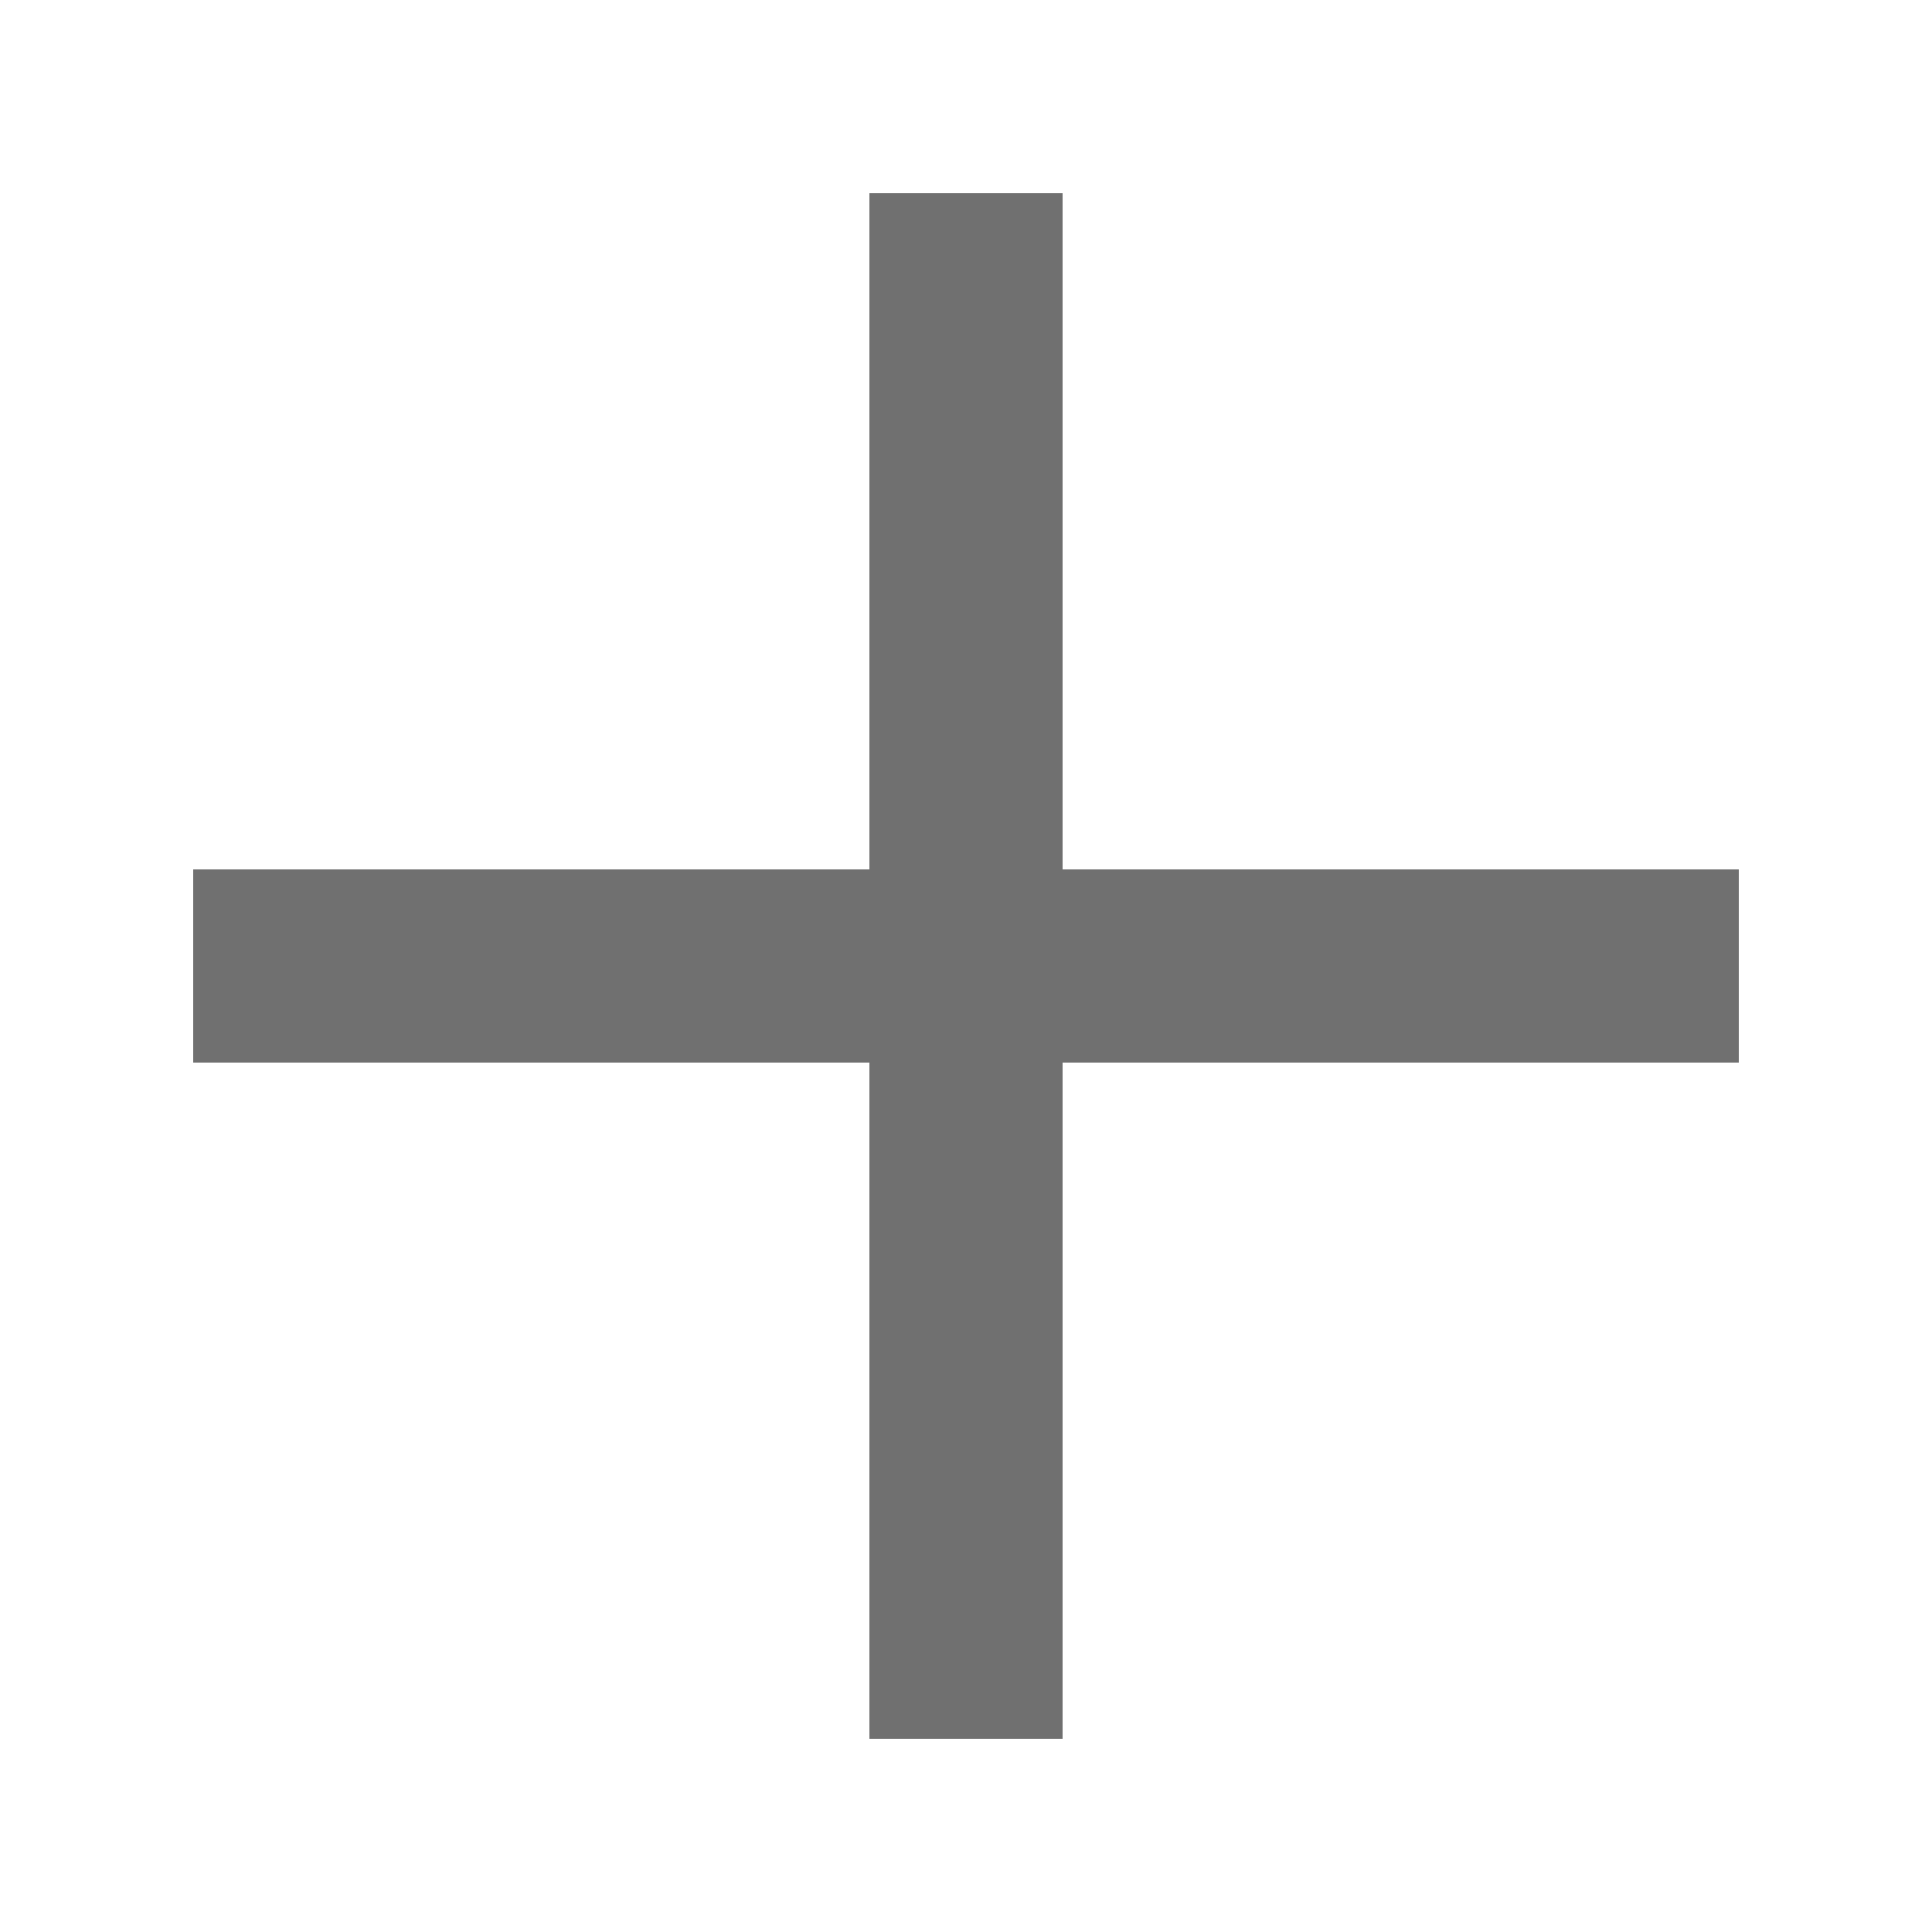
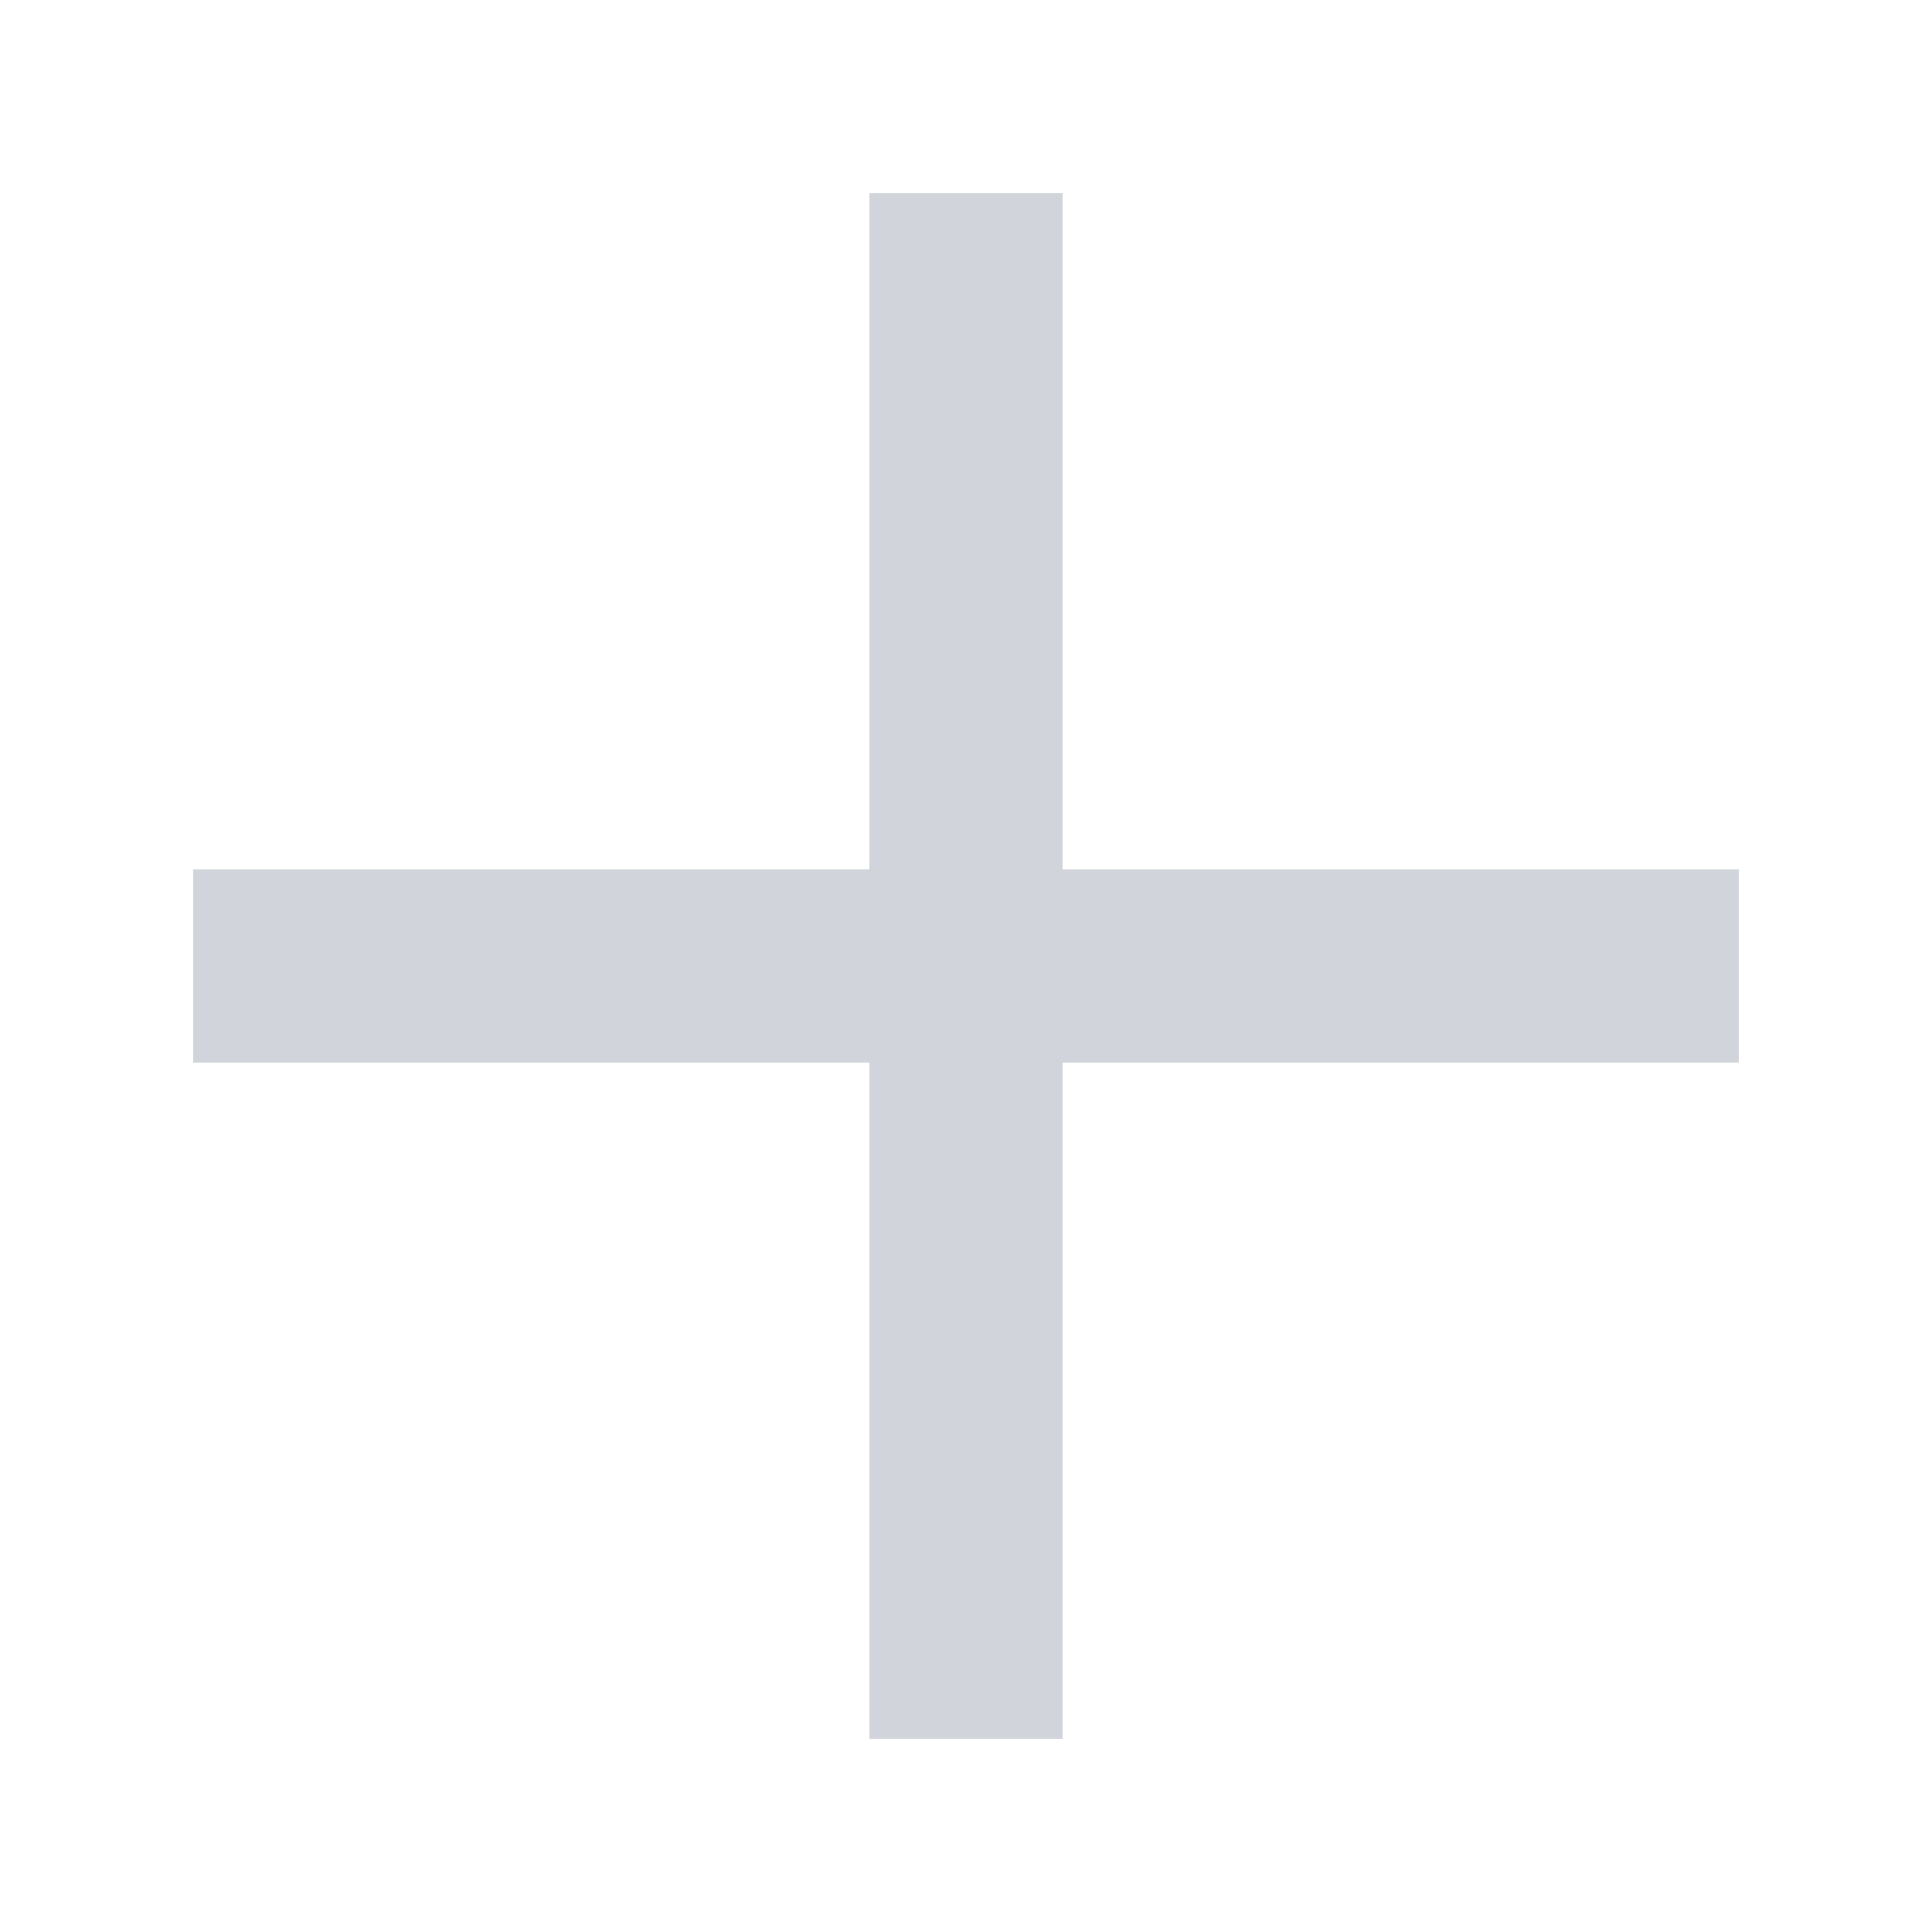
- <svg xmlns="http://www.w3.org/2000/svg" id="ic-add" width="20" height="20" viewBox="0 0 20 20">
-   <defs>
-     <style type="text/css">
-             .cls-1{fill:#707070}.cls-2{fill:none}
-         </style>
-   </defs>
-   <path id="Path_18916" d="M18 9h-7V2H9v7H2v2h7v7h2v-7h7z" class="cls-1" data-name="Path 18916" />
-   <path id="Rectangle_4529" d="M0 0h20v20H0z" class="cls-2" data-name="Rectangle 4529" />
+ <svg xmlns="http://www.w3.org/2000/svg" version="1.1" id="ic-add" x="0px" y="0px" viewBox="0 0 20 20" style="enable-background:new 0 0 20 20;" xml:space="preserve">
+   <style type="text/css">
+ 	.st0{fill:#D1D5DB;}
+ 	.st1{fill:none;}
+ </style>
+   <path id="Path_18916" class="st0" d="M18,9h-7V2H9v7H2v2h7v7h2v-7h7V9z" />
+   <path id="Rectangle_4529" class="st1" d="M0,0h20v20H0V0z" />
</svg>
